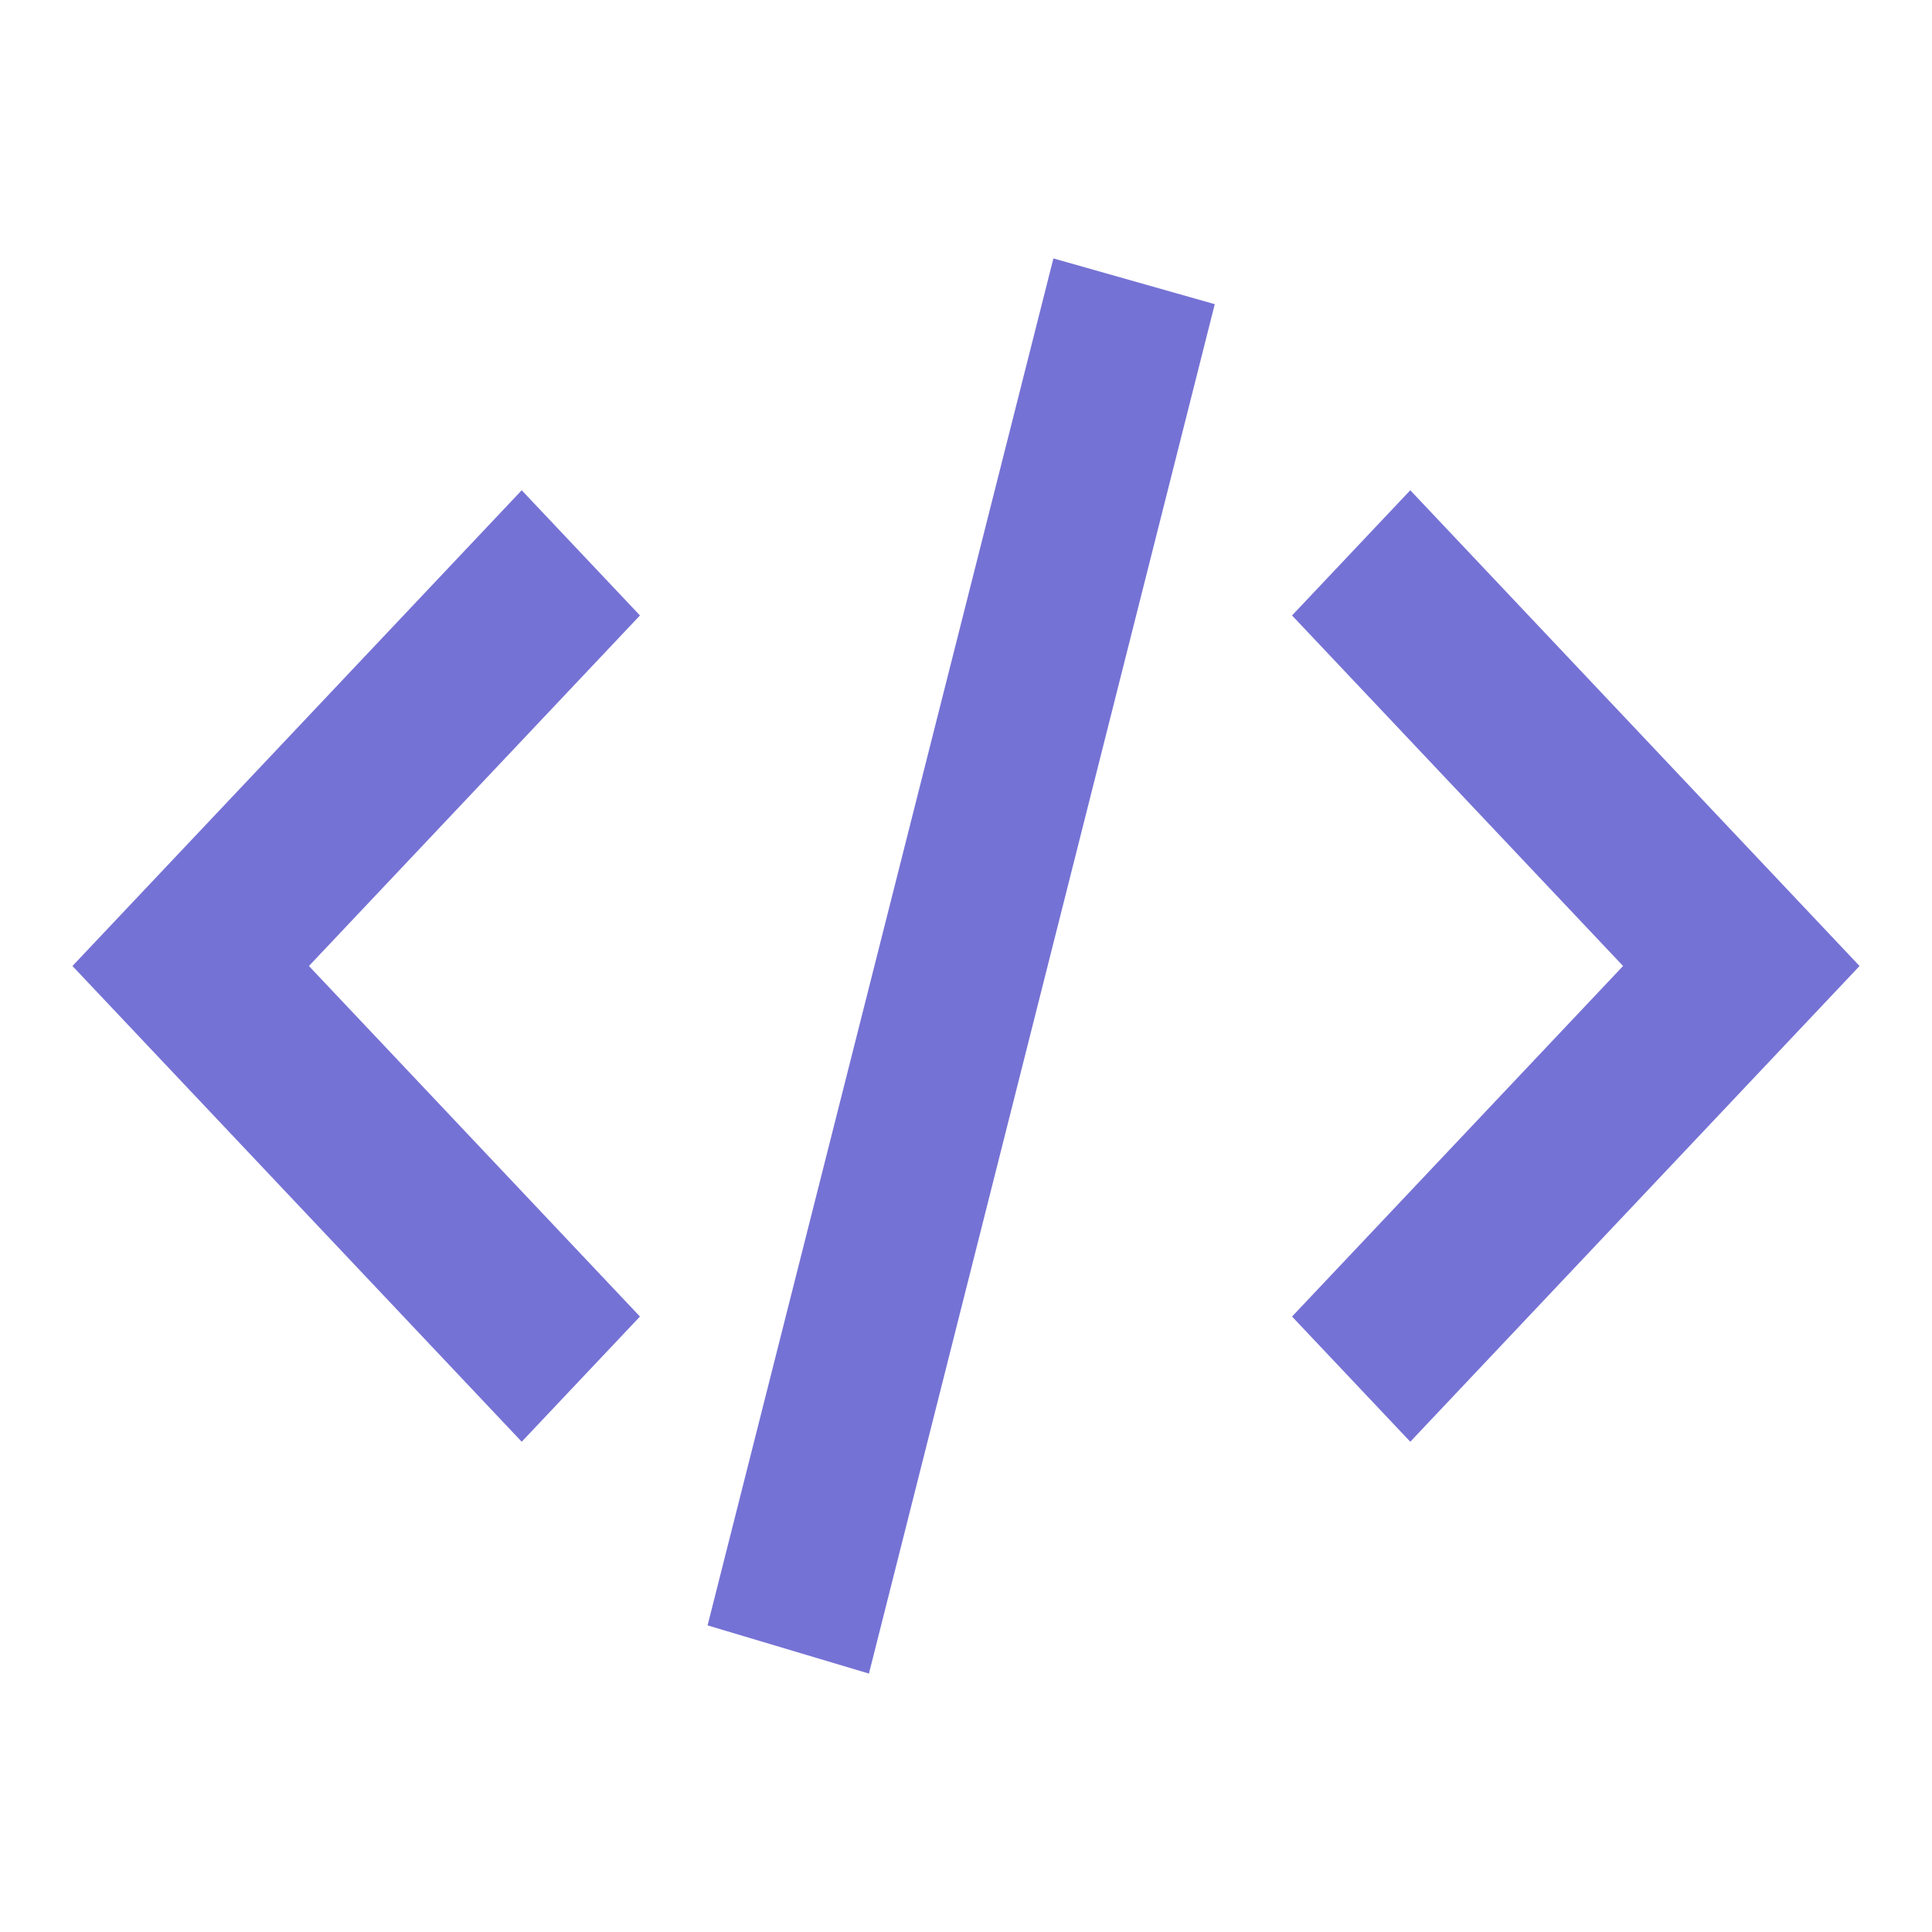
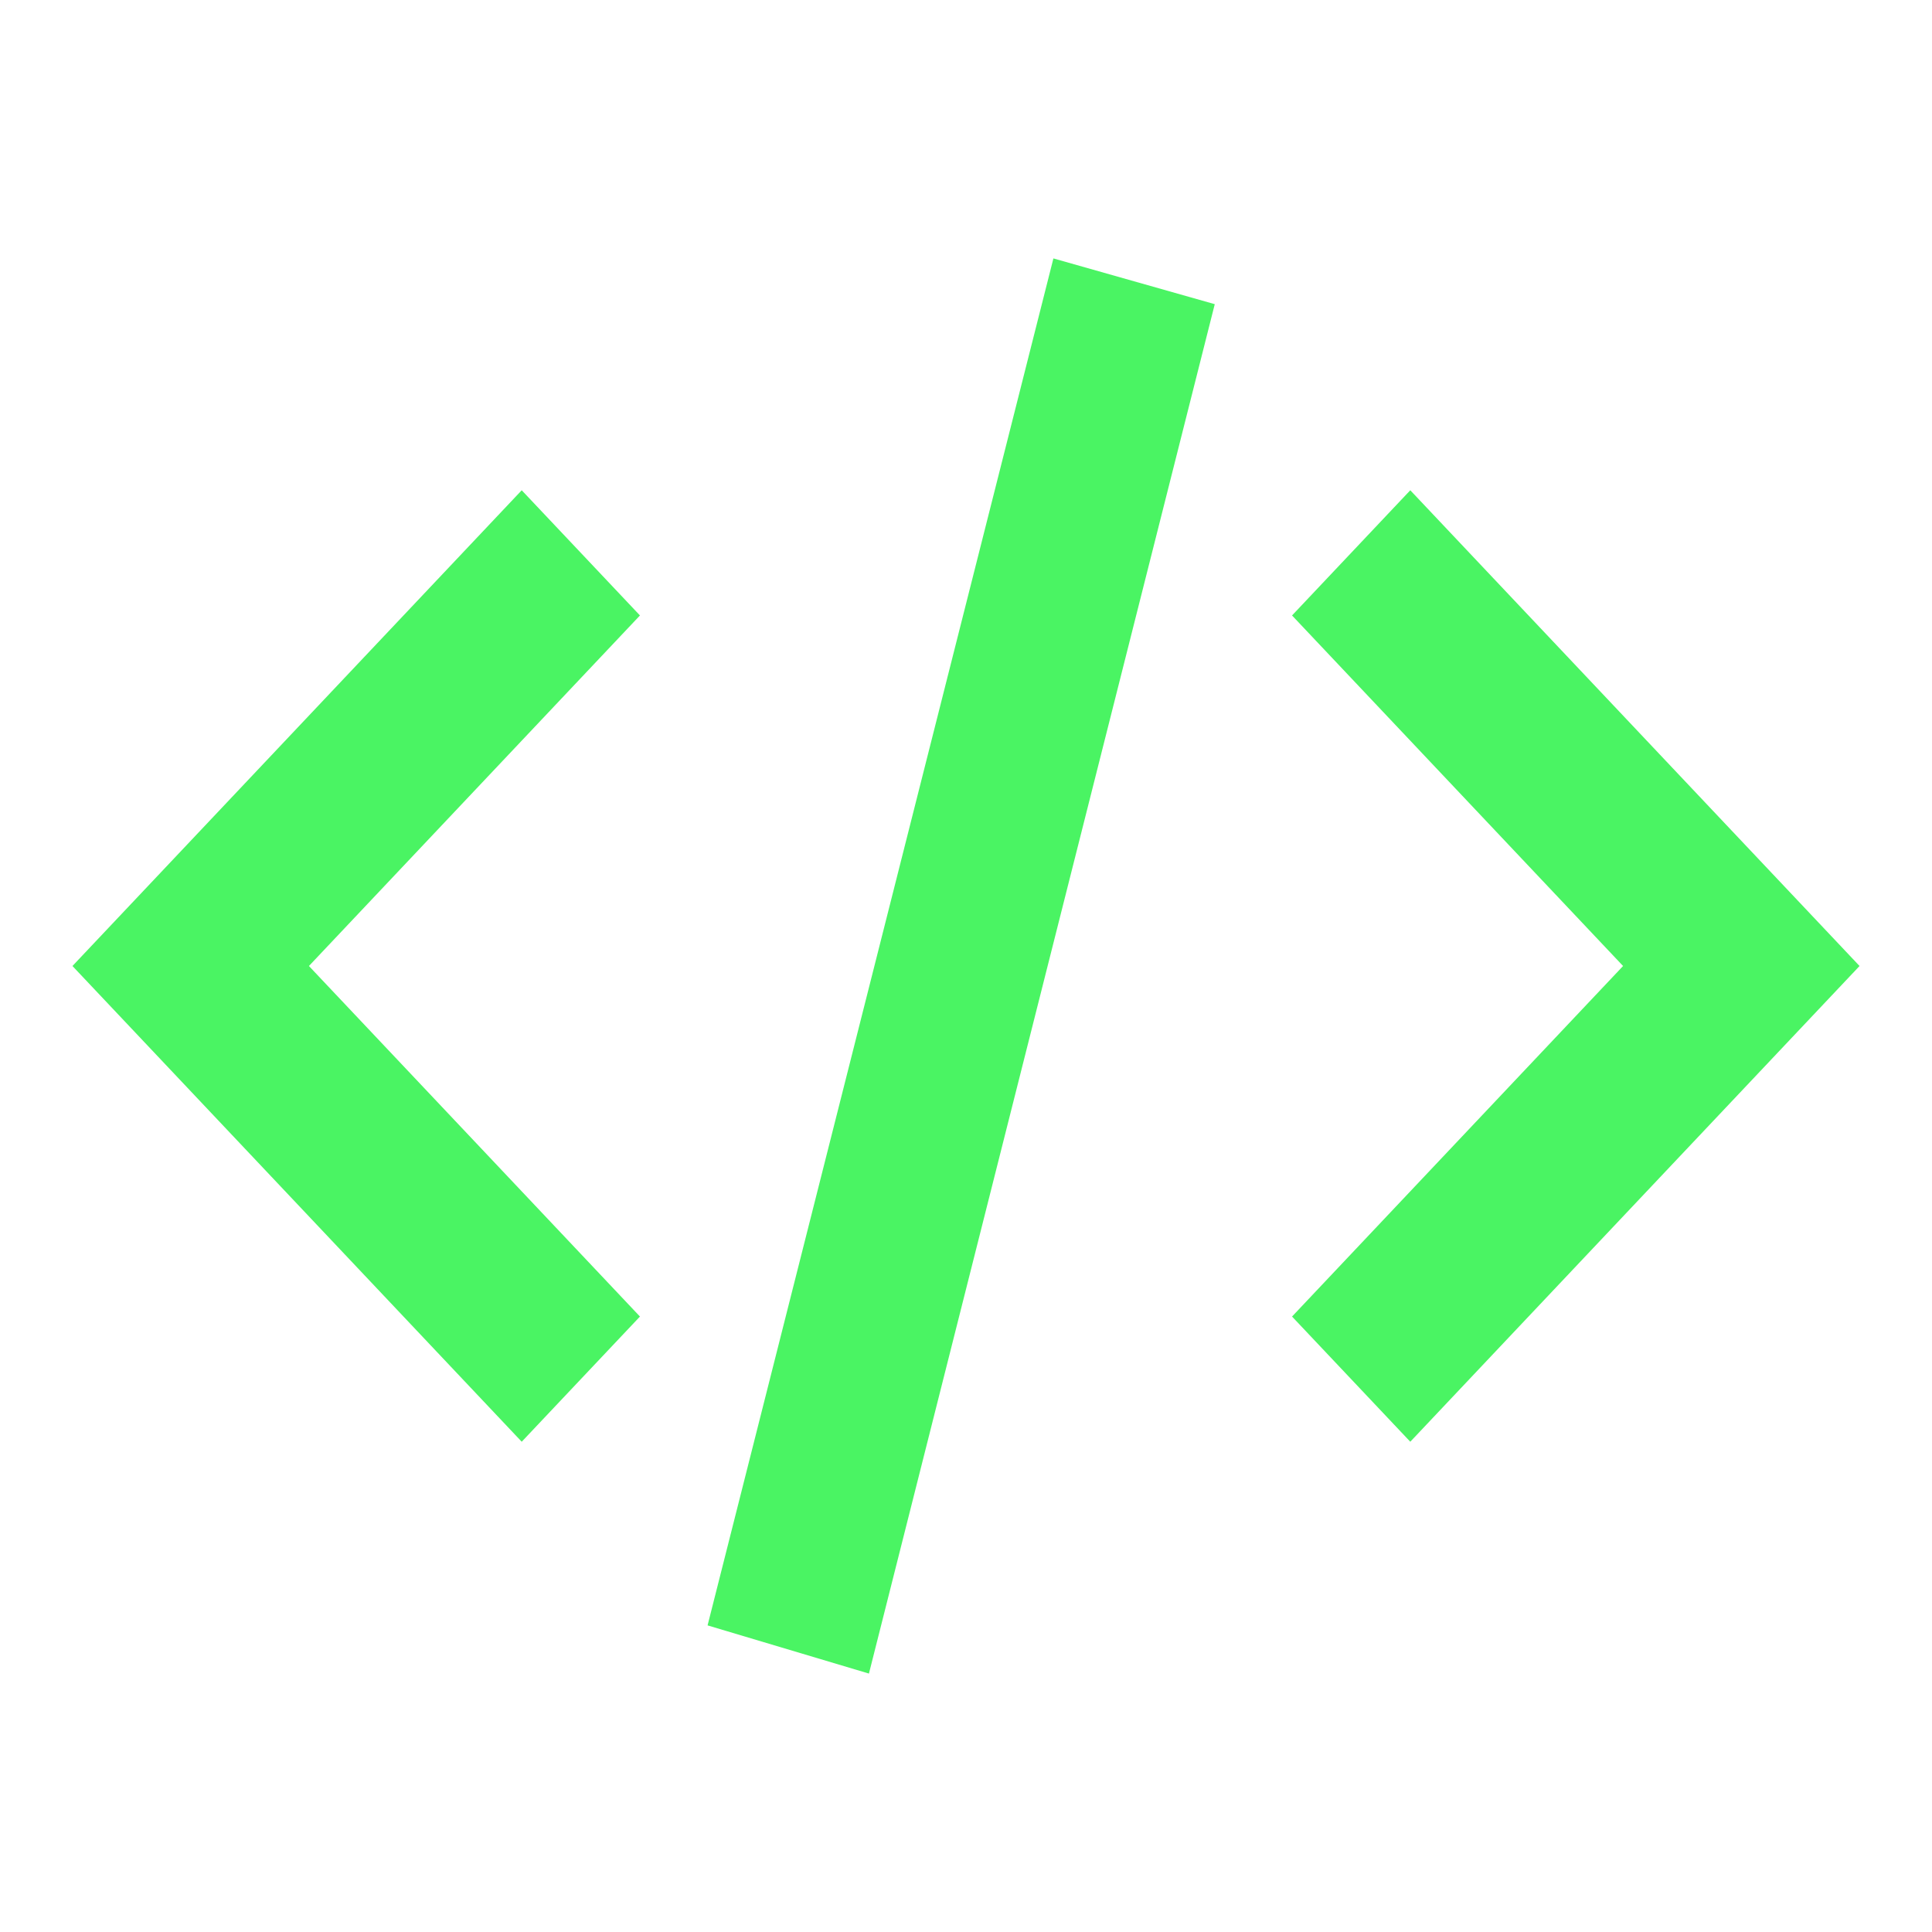
<svg xmlns="http://www.w3.org/2000/svg" width="50" height="50" viewBox="0 0 50 50" fill="none">
-   <path fill-rule="evenodd" clip-rule="evenodd" d="M18.312 42.065L27.262 6.688L31.438 7.872L22.488 43.312L18.312 42.065Z" fill="#7572D5" />
-   <path fill-rule="evenodd" clip-rule="evenodd" d="M13.502 12.688L16.562 15.928L7.995 25L16.562 34.072L13.502 37.312L1.875 25L13.502 12.688Z" fill="#7572D5" />
-   <path fill-rule="evenodd" clip-rule="evenodd" d="M36.498 12.688L33.438 15.928L42.005 25L33.438 34.072L36.498 37.312L48.125 25L36.498 12.688Z" fill="#7572D5" />
+   <path fill-rule="evenodd" clip-rule="evenodd" d="M18.312 42.065L27.262 6.688L31.438 7.872L22.488 43.312L18.312 42.065Z" fill="rgba(29, 241, 61, 0.8)" />
+   <path fill-rule="evenodd" clip-rule="evenodd" d="M13.502 12.688L16.562 15.928L7.995 25L16.562 34.072L13.502 37.312L1.875 25L13.502 12.688Z" fill="rgba(29, 241, 61, 0.8)" />
+   <path fill-rule="evenodd" clip-rule="evenodd" d="M36.498 12.688L33.438 15.928L42.005 25L33.438 34.072L36.498 37.312L48.125 25L36.498 12.688Z" fill="rgba(29, 241, 61, 0.8)" />
</svg>
